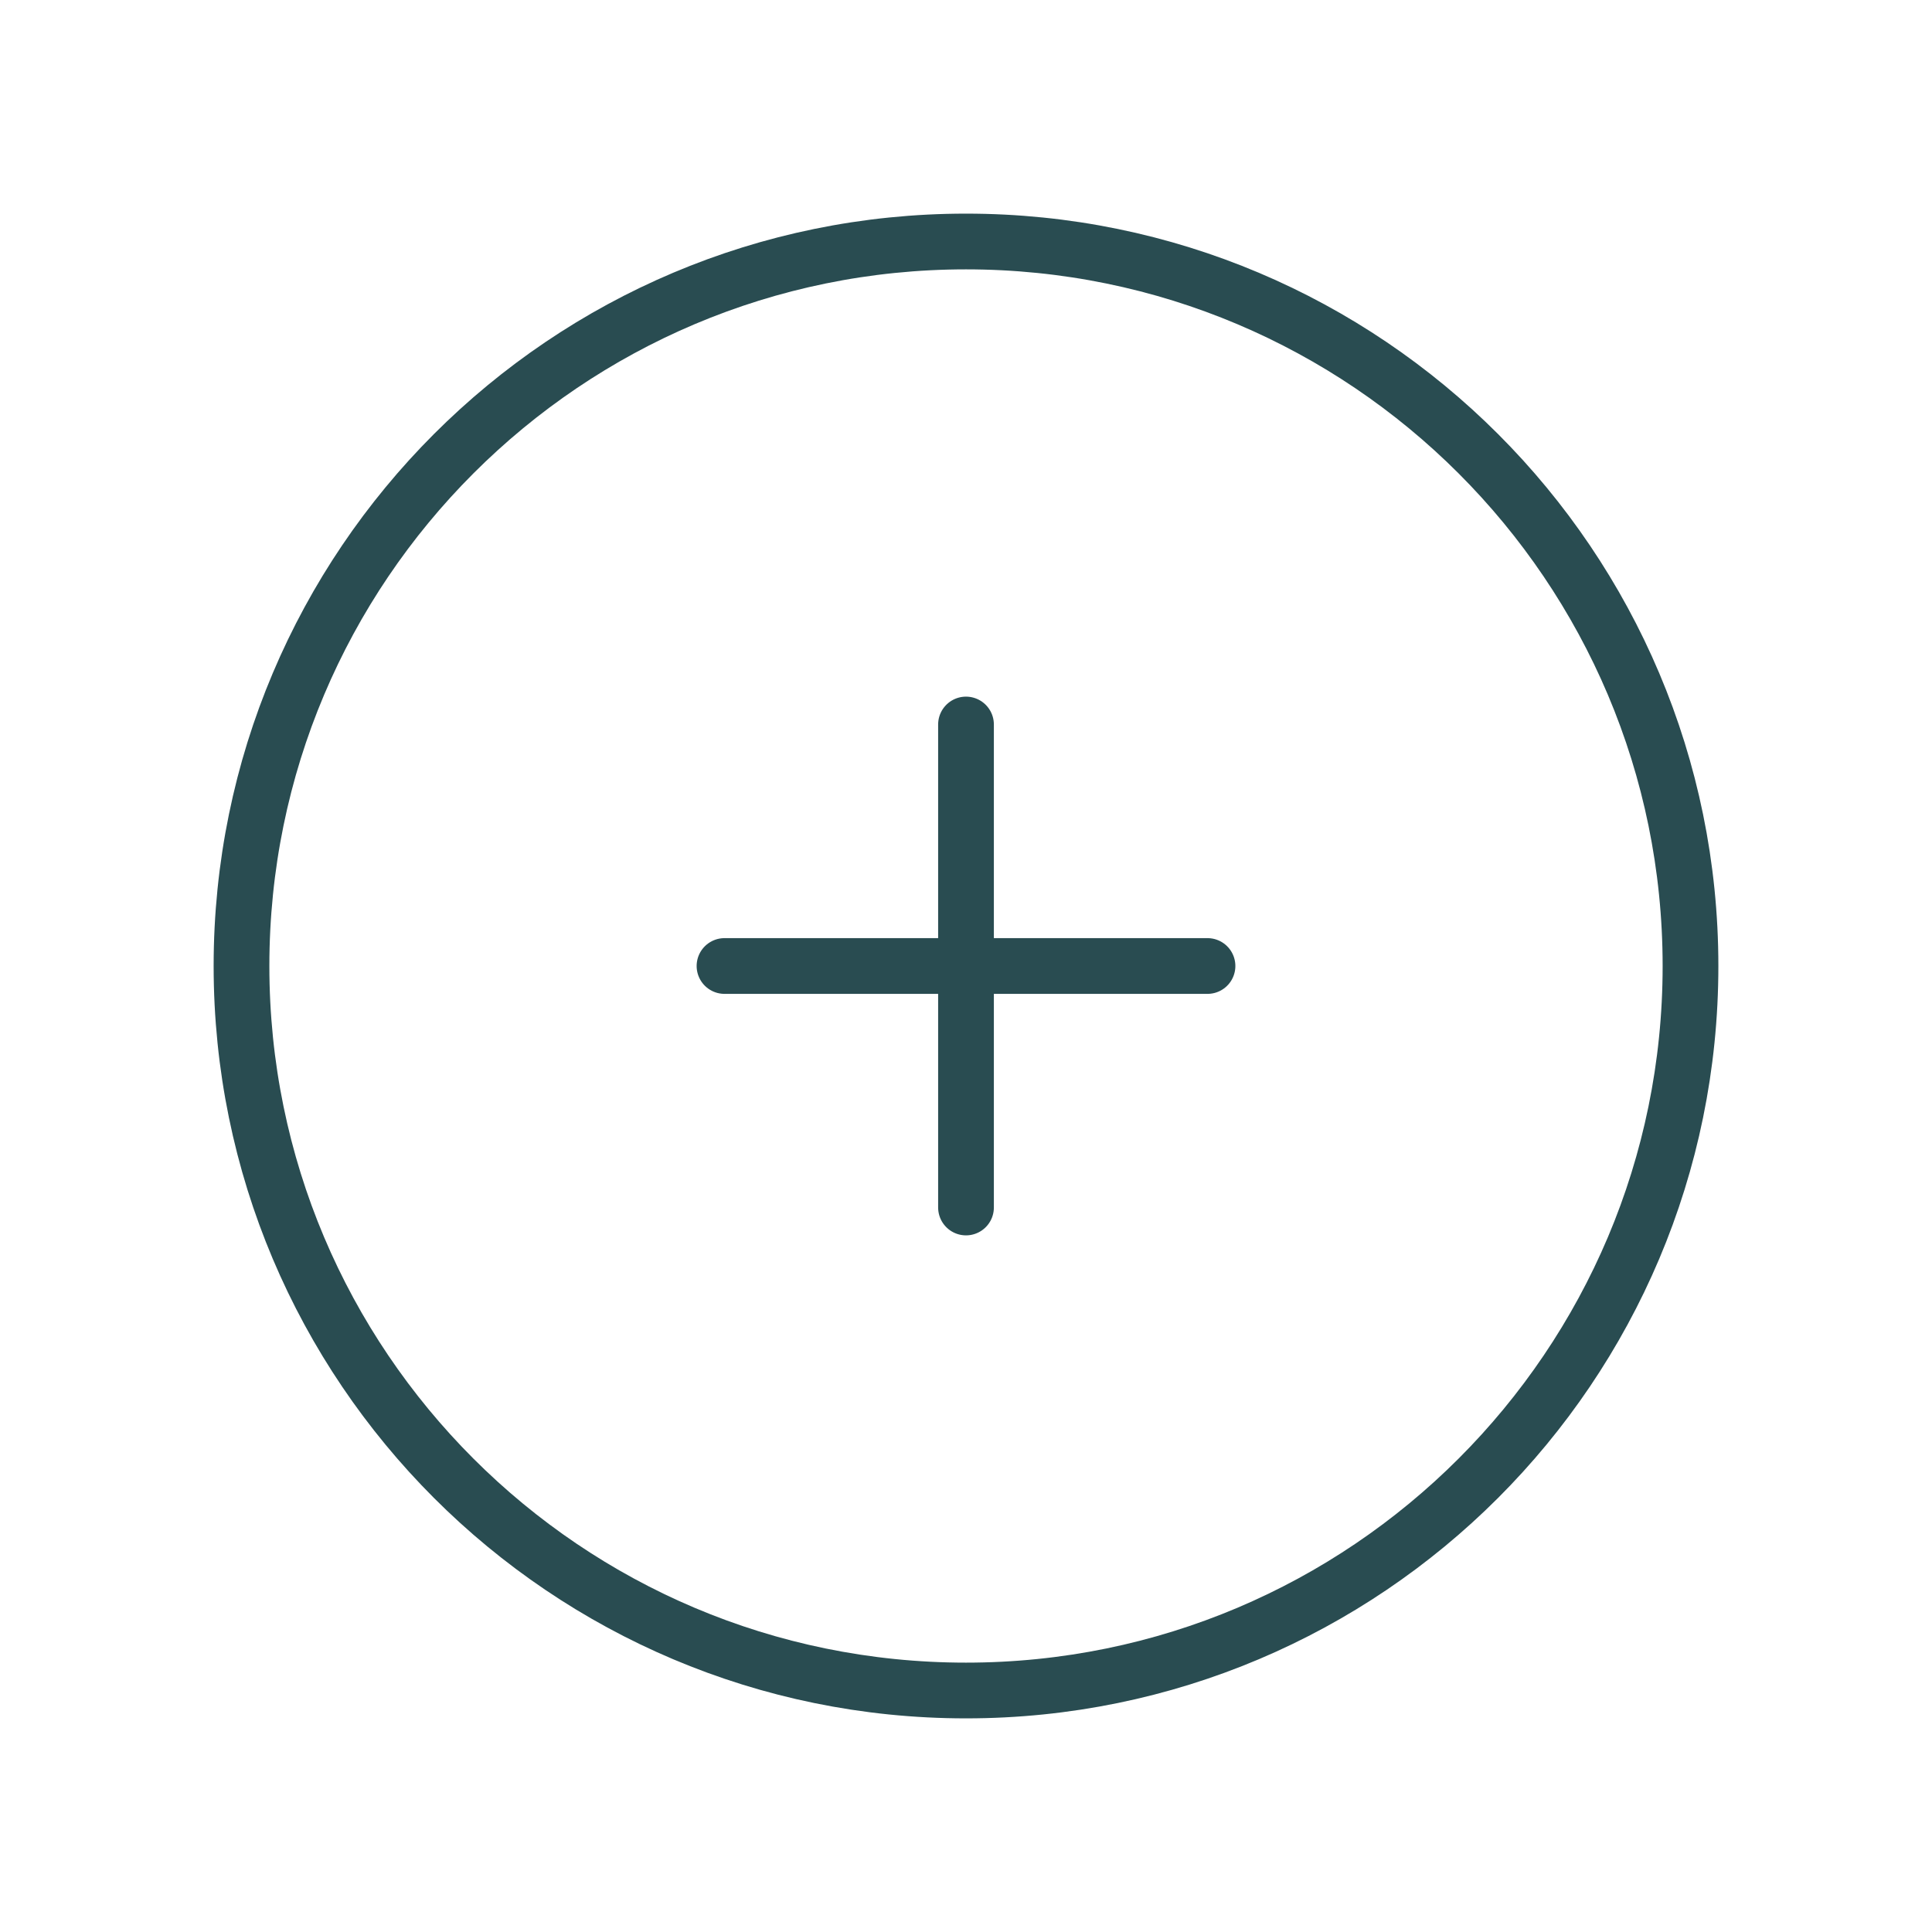
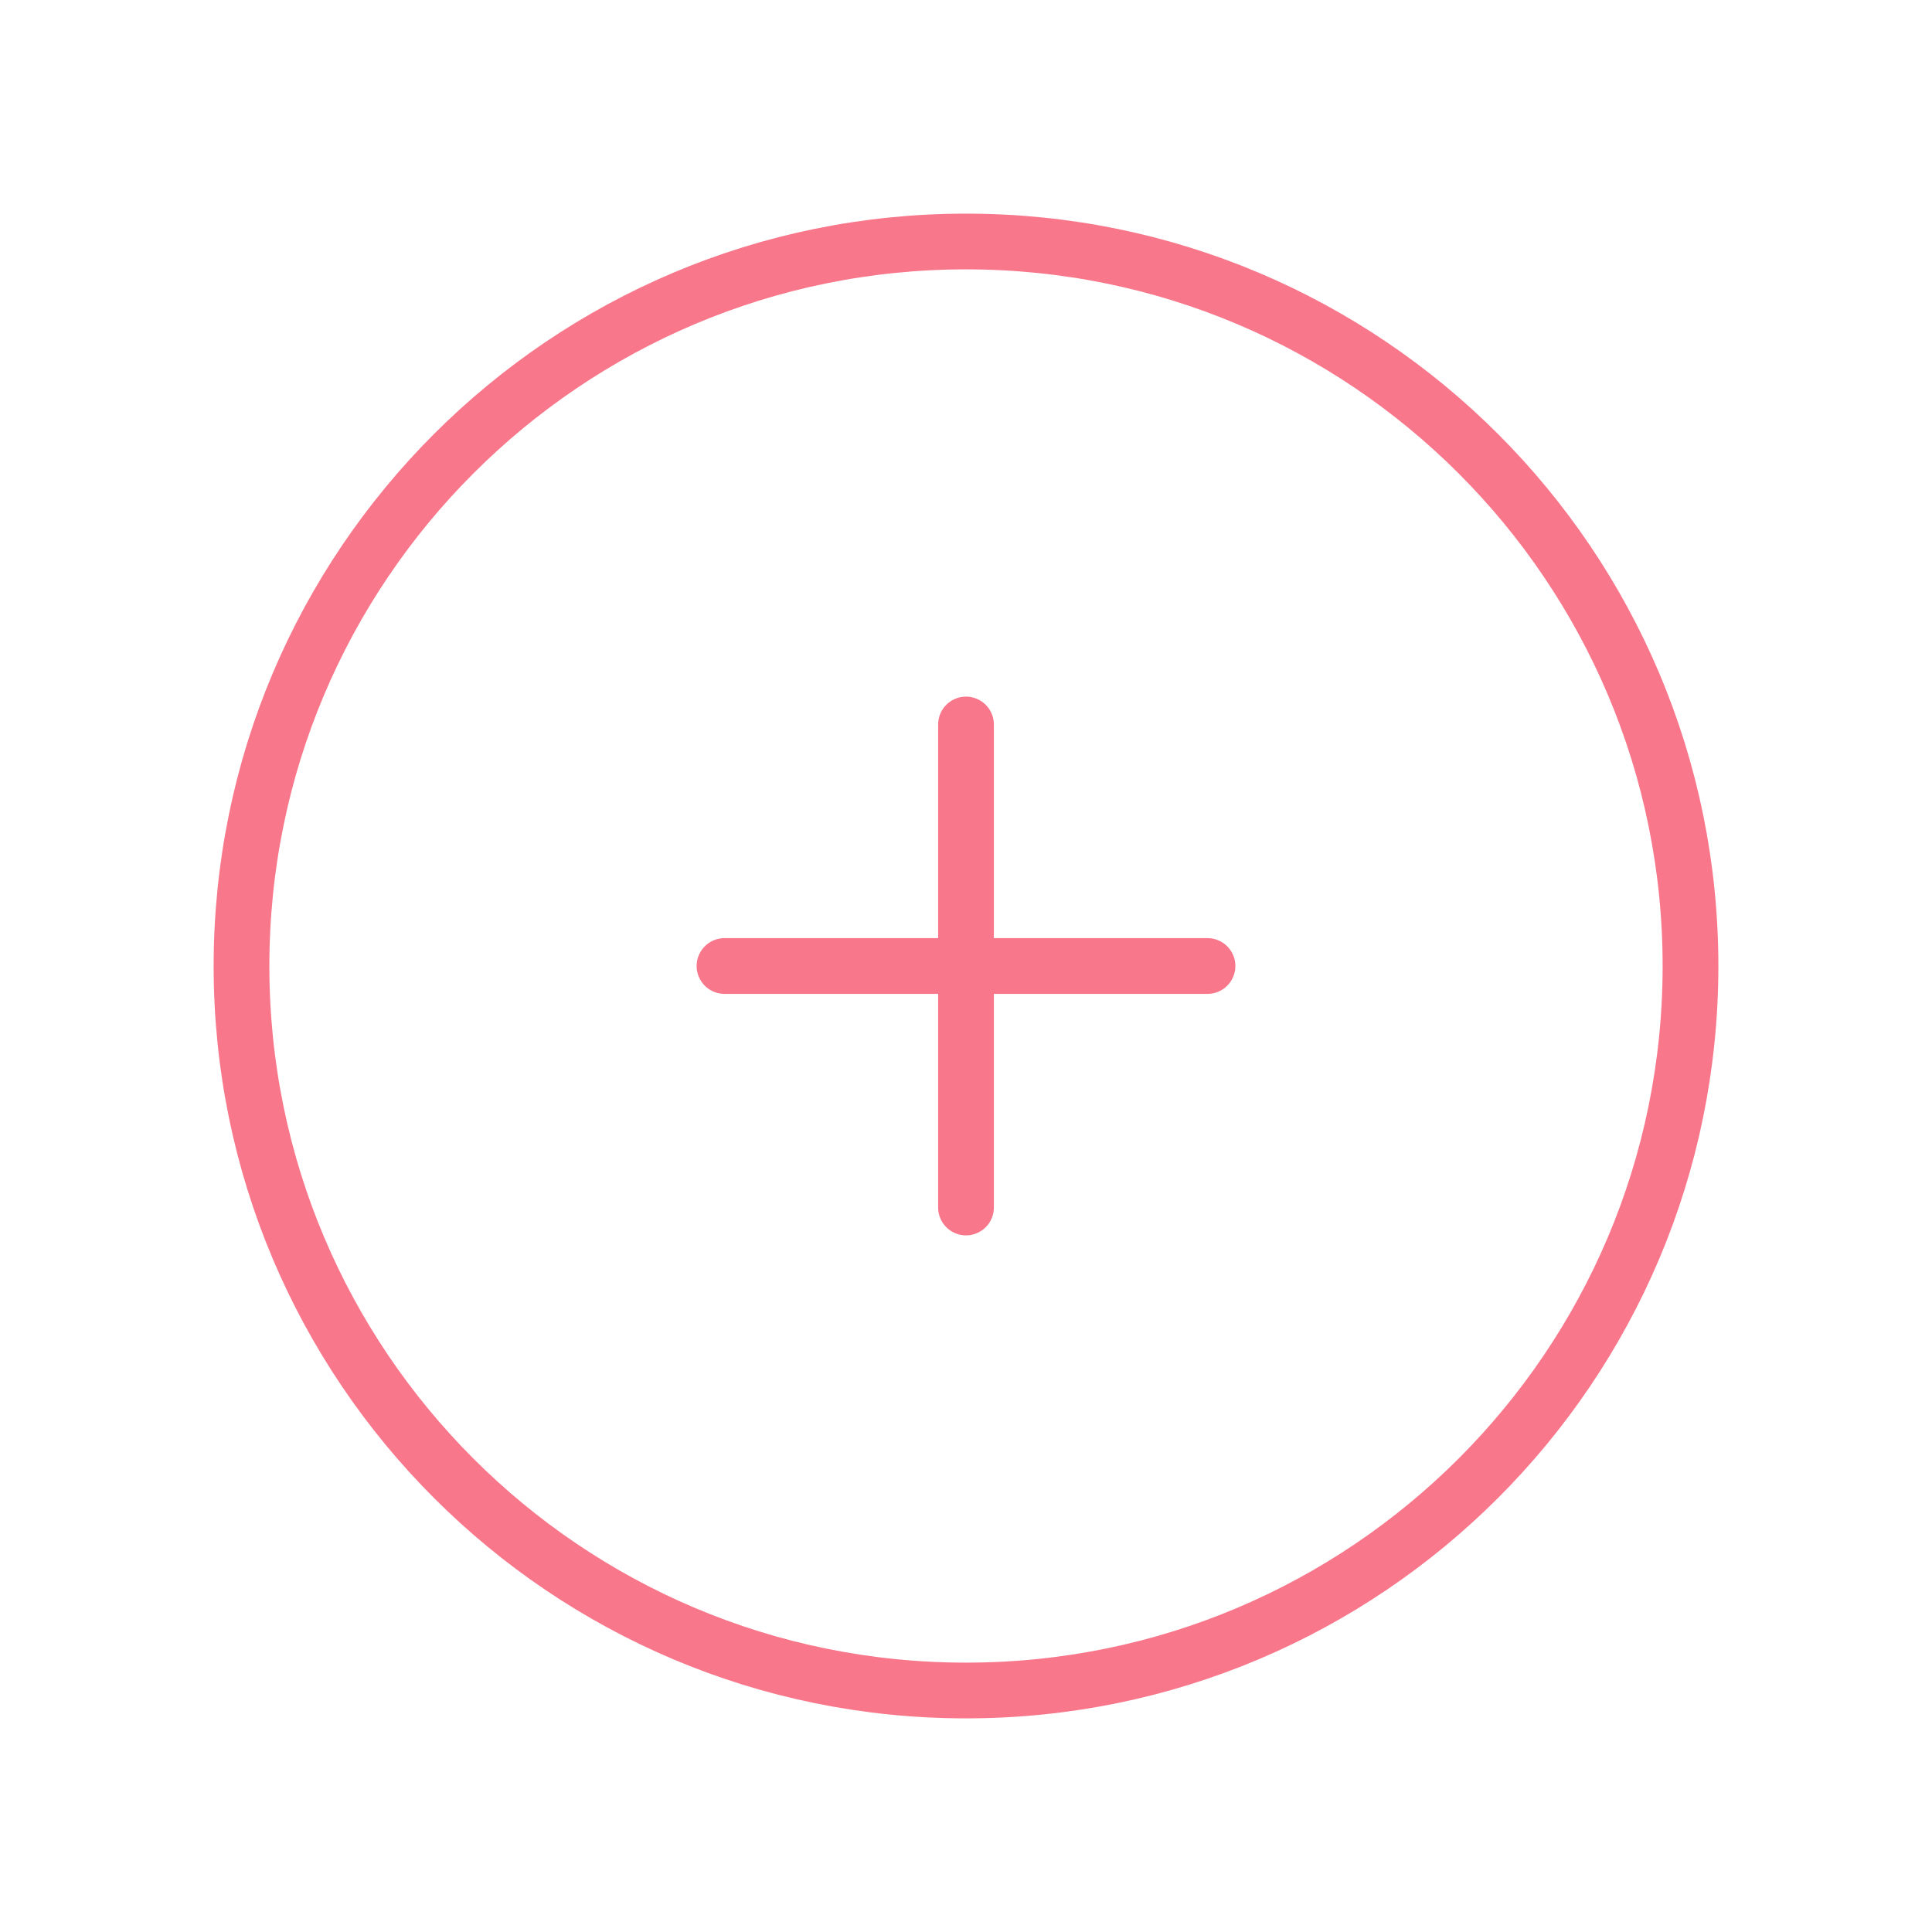
<svg xmlns="http://www.w3.org/2000/svg" viewBox="0 0 52 52">
  <defs>
-     <style>.cls-1,.cls-2{fill:none;}.cls-2{stroke:#294C51;stroke-linecap:round;stroke-linejoin:round;stroke-width:1.5px;}</style>
+     <style>.cls-1,.cls-2{fill:none;}.cls-2{stroke:#f8778B;stroke-linecap:round;stroke-linejoin:round;stroke-width:1.5px;}</style>
  </defs>
  <g id="Calque_2" data-name="Calque 2">
    <g id="Calque_1-2" data-name="Calque 1">
      <path class="cls-1" d="M0,0H52V52H0Z" />
      <circle class="cls-2" cx="26" cy="26" r="19.5" />
      <line class="cls-2" x1="19.5" y1="26" x2="32.5" y2="26" />
      <line class="cls-2" x1="26" y1="19.5" x2="26" y2="32.5" />
    </g>
  </g>
</svg>
